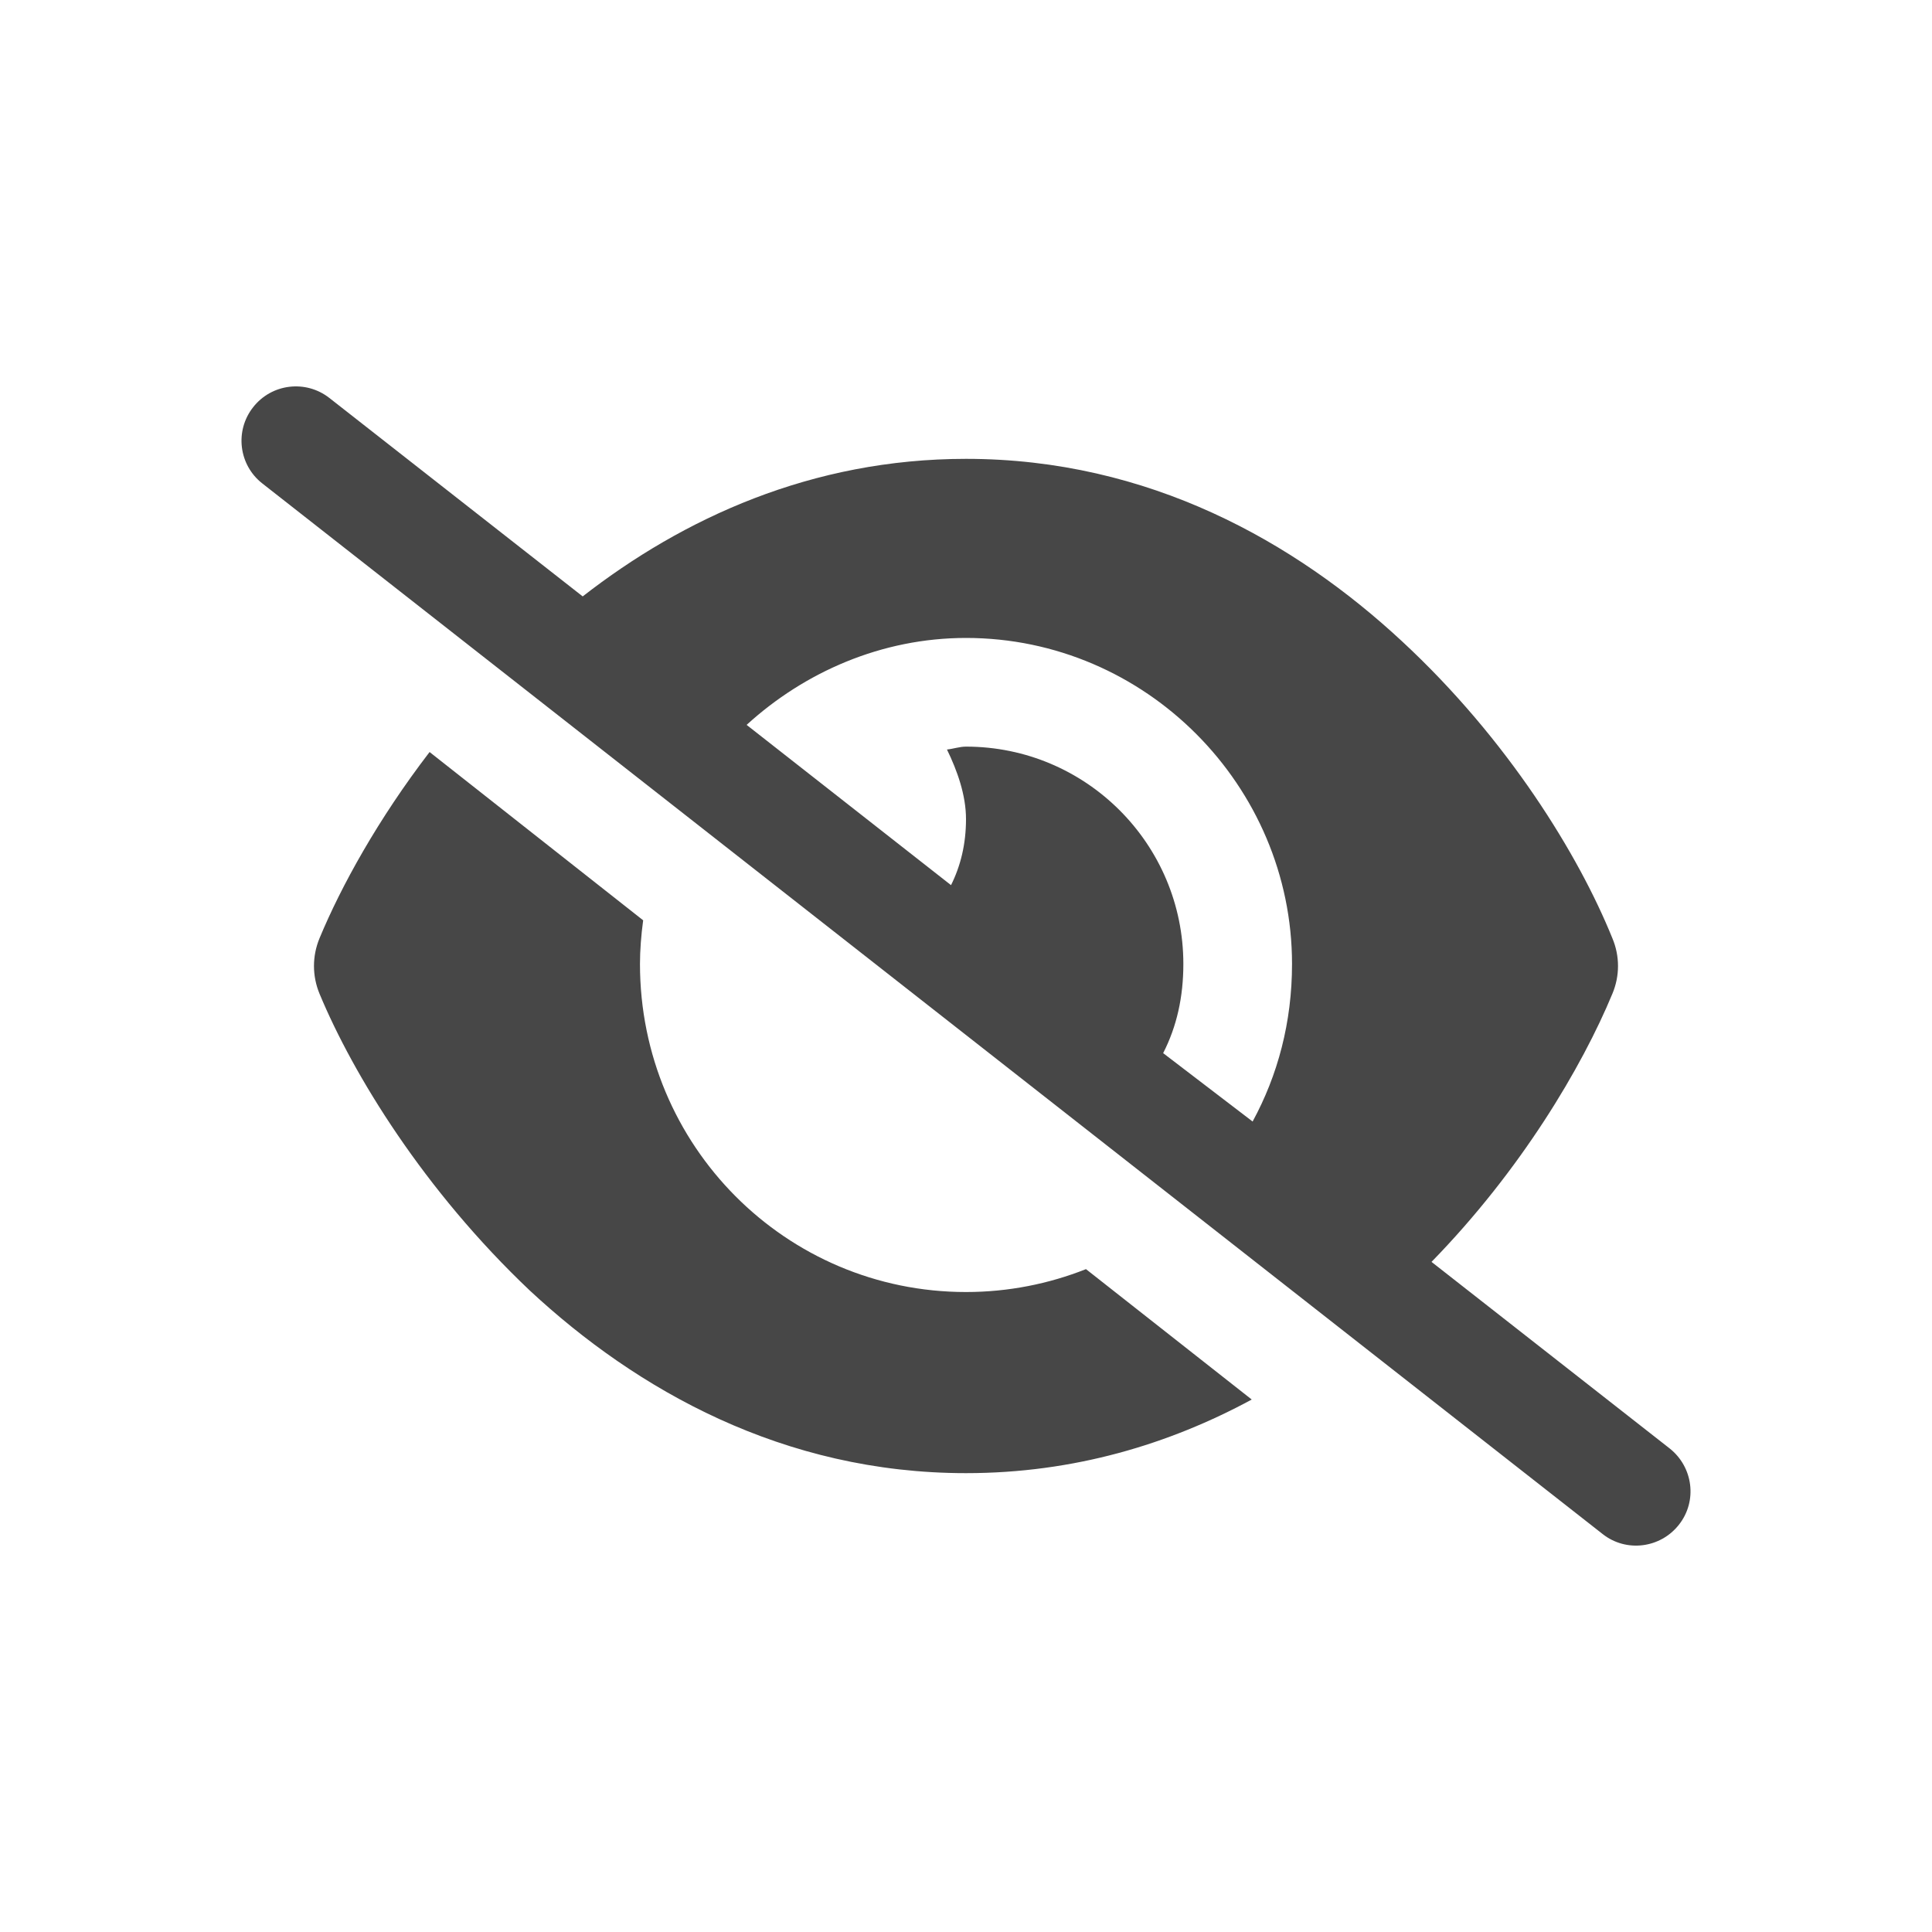
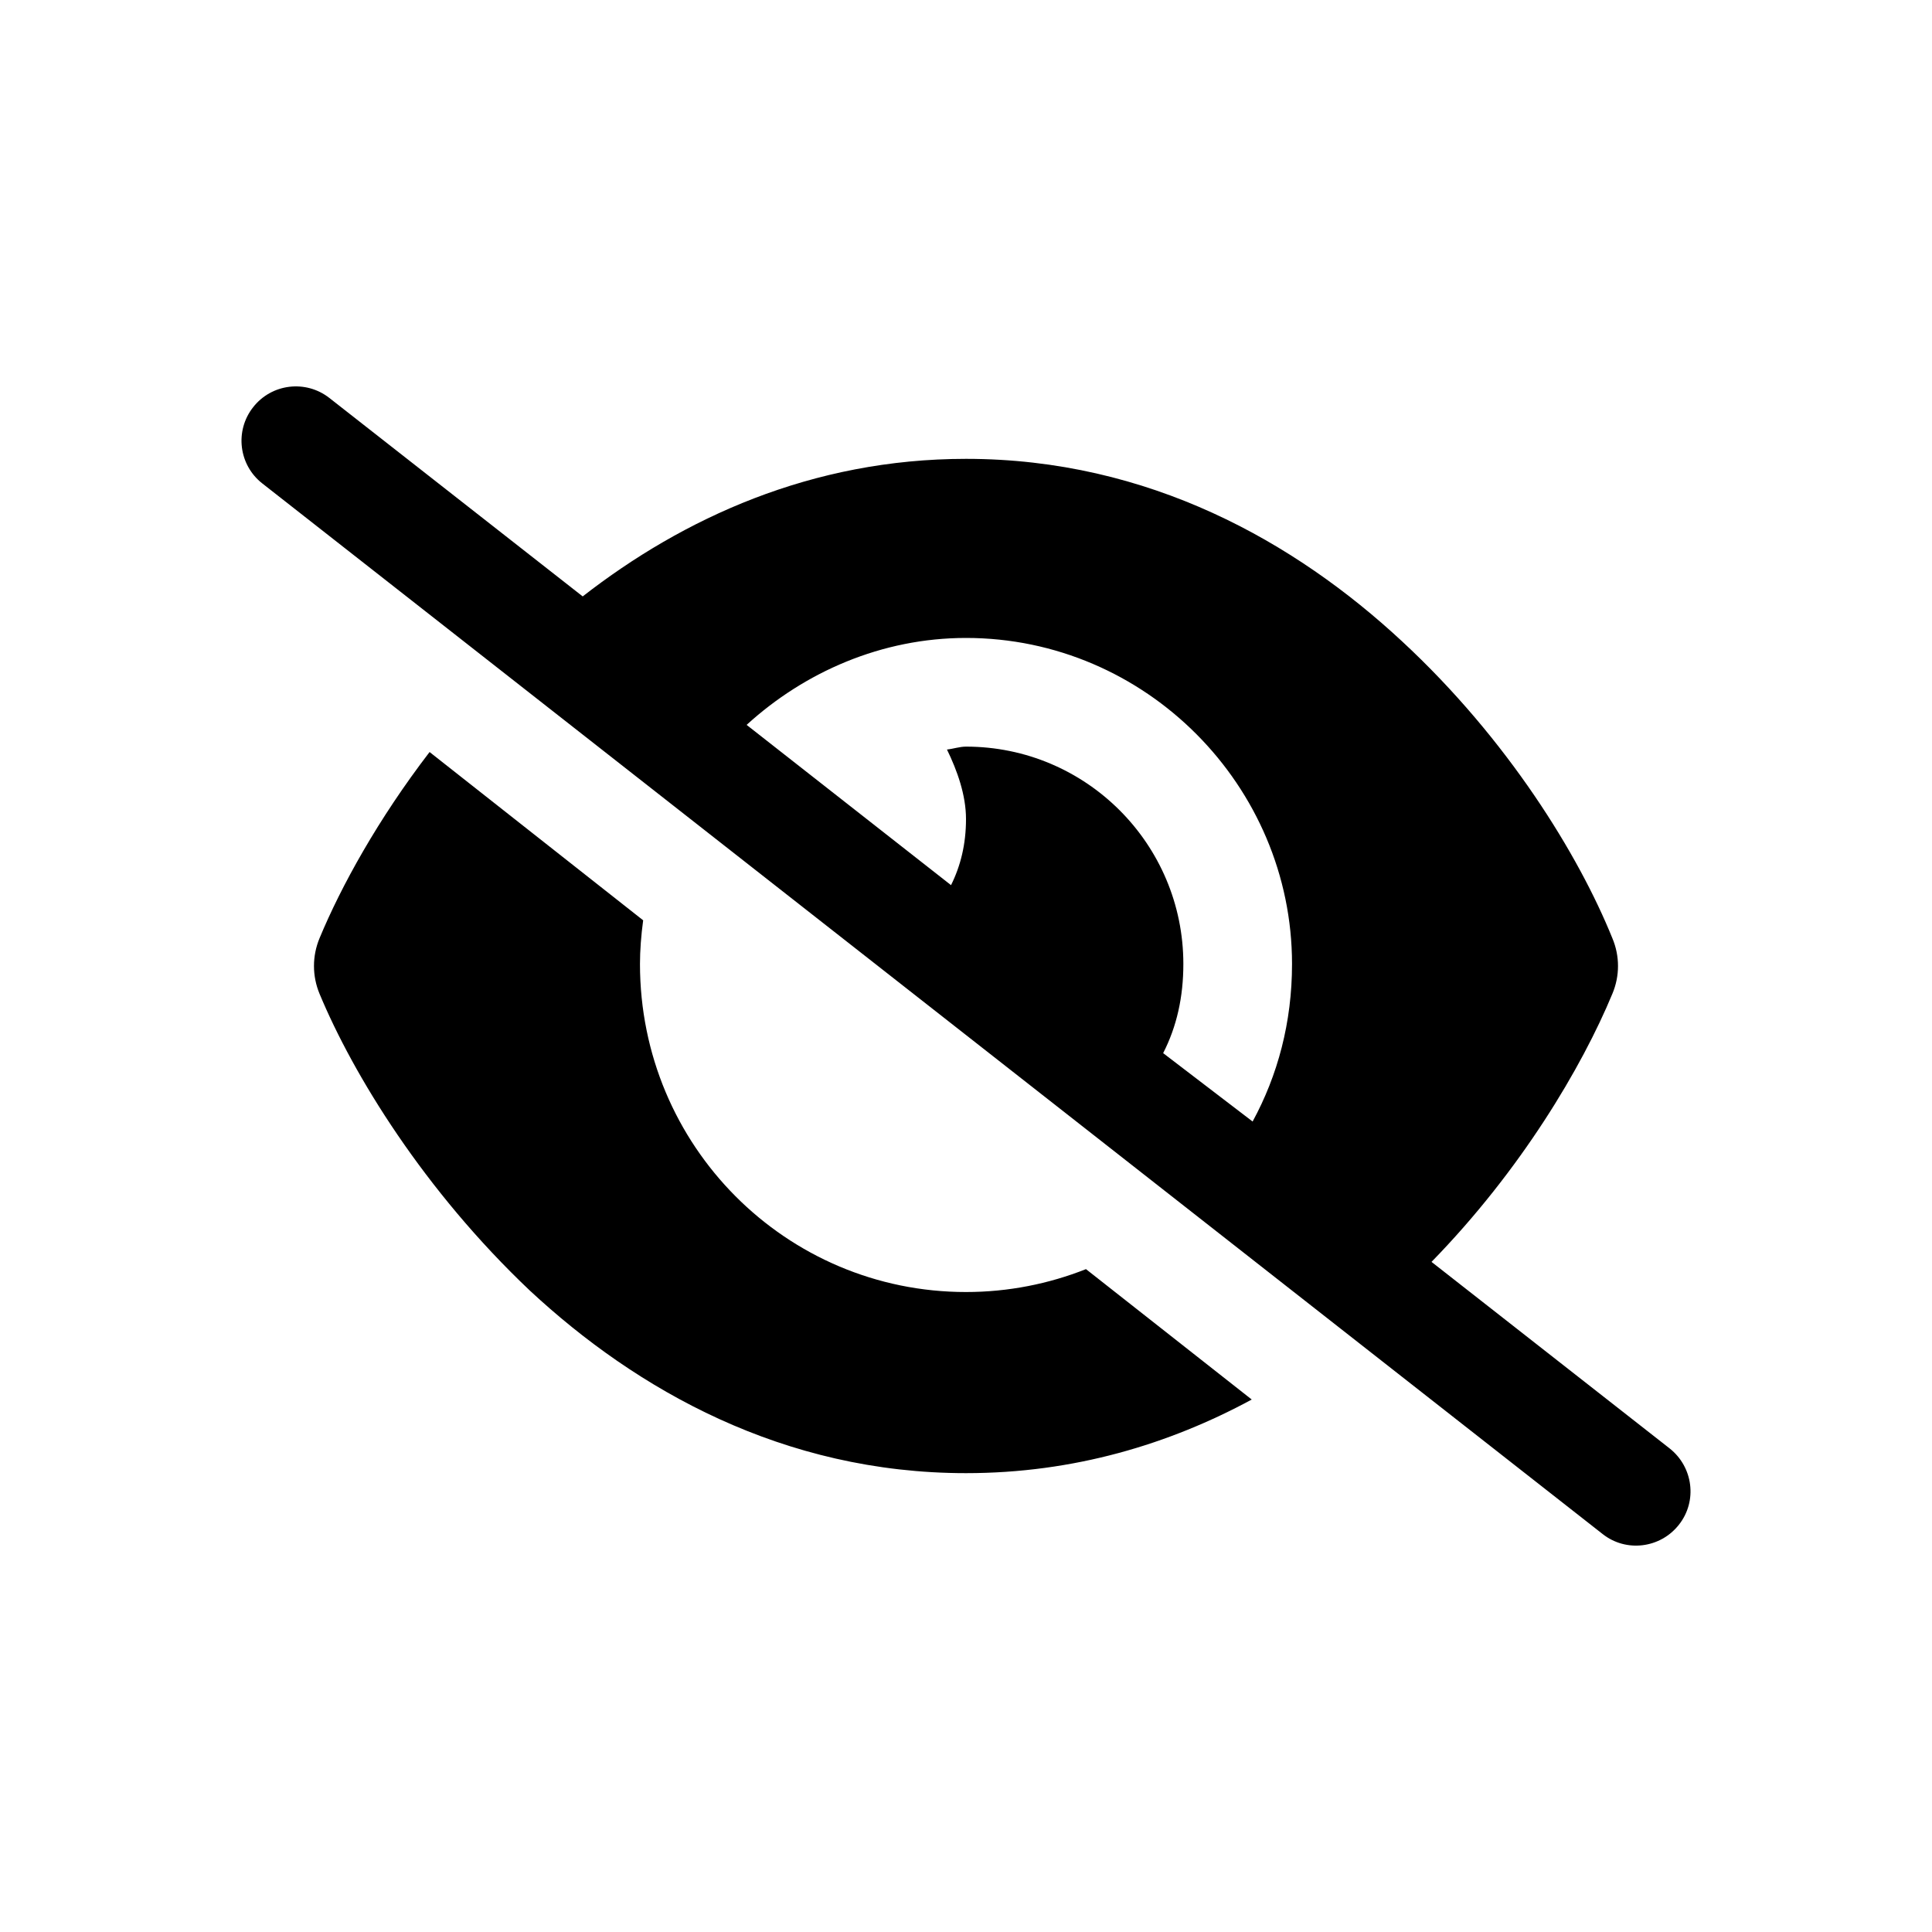
<svg xmlns="http://www.w3.org/2000/svg" width="20" height="20" viewBox="0 0 20 20" fill="none">
-   <path d="M6.032 6.174C7.07 5.366 8.402 4.75 10 4.75C11.894 4.75 13.41 5.613 14.514 6.639C15.611 7.656 16.344 8.854 16.691 9.712C16.769 9.897 16.769 10.103 16.691 10.288C16.377 11.045 15.747 12.112 14.819 13.063L17.284 14.994C17.528 15.187 17.573 15.54 17.38 15.784C17.188 16.028 16.834 16.073 16.59 15.88L2.716 5.005C2.471 4.814 2.428 4.46 2.62 4.216C2.811 3.971 3.165 3.928 3.41 4.12L6.032 6.174ZM7.729 7.504L9.845 9.163C9.944 8.964 10 8.739 10 8.479C10 8.23 9.909 7.977 9.803 7.759C9.869 7.752 9.934 7.729 10 7.729C11.242 7.729 12.25 8.737 12.25 9.979C12.25 10.321 12.182 10.626 12.041 10.902L12.967 11.61C13.227 11.132 13.375 10.584 13.375 9.979C13.375 8.137 11.863 6.604 10 6.604C9.126 6.604 8.327 6.958 7.729 7.504ZM10 15.25C8.106 15.25 6.59 14.387 5.486 13.361C4.39 12.323 3.656 11.125 3.308 10.288C3.231 10.103 3.231 9.897 3.308 9.712C3.531 9.175 3.913 8.481 4.447 7.785L6.658 9.527C6.637 9.681 6.625 9.838 6.625 9.979C6.625 11.863 8.137 13.375 10 13.375C10.438 13.375 10.858 13.29 11.242 13.138L12.958 14.488C12.107 14.948 11.12 15.25 10 15.25Z" fill="#474747" />
+   <path d="M6.032 6.174C7.07 5.366 8.402 4.75 10 4.75C11.894 4.75 13.41 5.613 14.514 6.639C15.611 7.656 16.344 8.854 16.691 9.712C16.769 9.897 16.769 10.103 16.691 10.288C16.377 11.045 15.747 12.112 14.819 13.063L17.284 14.994C17.528 15.187 17.573 15.54 17.38 15.784C17.188 16.028 16.834 16.073 16.59 15.88L2.716 5.005C2.471 4.814 2.428 4.46 2.62 4.216C2.811 3.971 3.165 3.928 3.41 4.12L6.032 6.174ZM7.729 7.504L9.845 9.163C9.944 8.964 10 8.739 10 8.479C10 8.23 9.909 7.977 9.803 7.759C9.869 7.752 9.934 7.729 10 7.729C11.242 7.729 12.25 8.737 12.25 9.979C12.25 10.321 12.182 10.626 12.041 10.902L12.967 11.61C13.227 11.132 13.375 10.584 13.375 9.979C13.375 8.137 11.863 6.604 10 6.604C9.126 6.604 8.327 6.958 7.729 7.504ZM10 15.25C8.106 15.25 6.59 14.387 5.486 13.361C4.39 12.323 3.656 11.125 3.308 10.288C3.231 10.103 3.231 9.897 3.308 9.712C3.531 9.175 3.913 8.481 4.447 7.785L6.658 9.527C6.637 9.681 6.625 9.838 6.625 9.979C6.625 11.863 8.137 13.375 10 13.375C10.438 13.375 10.858 13.29 11.242 13.138L12.958 14.488C12.107 14.948 11.12 15.25 10 15.25Z" fill="currentColor" />
</svg>
